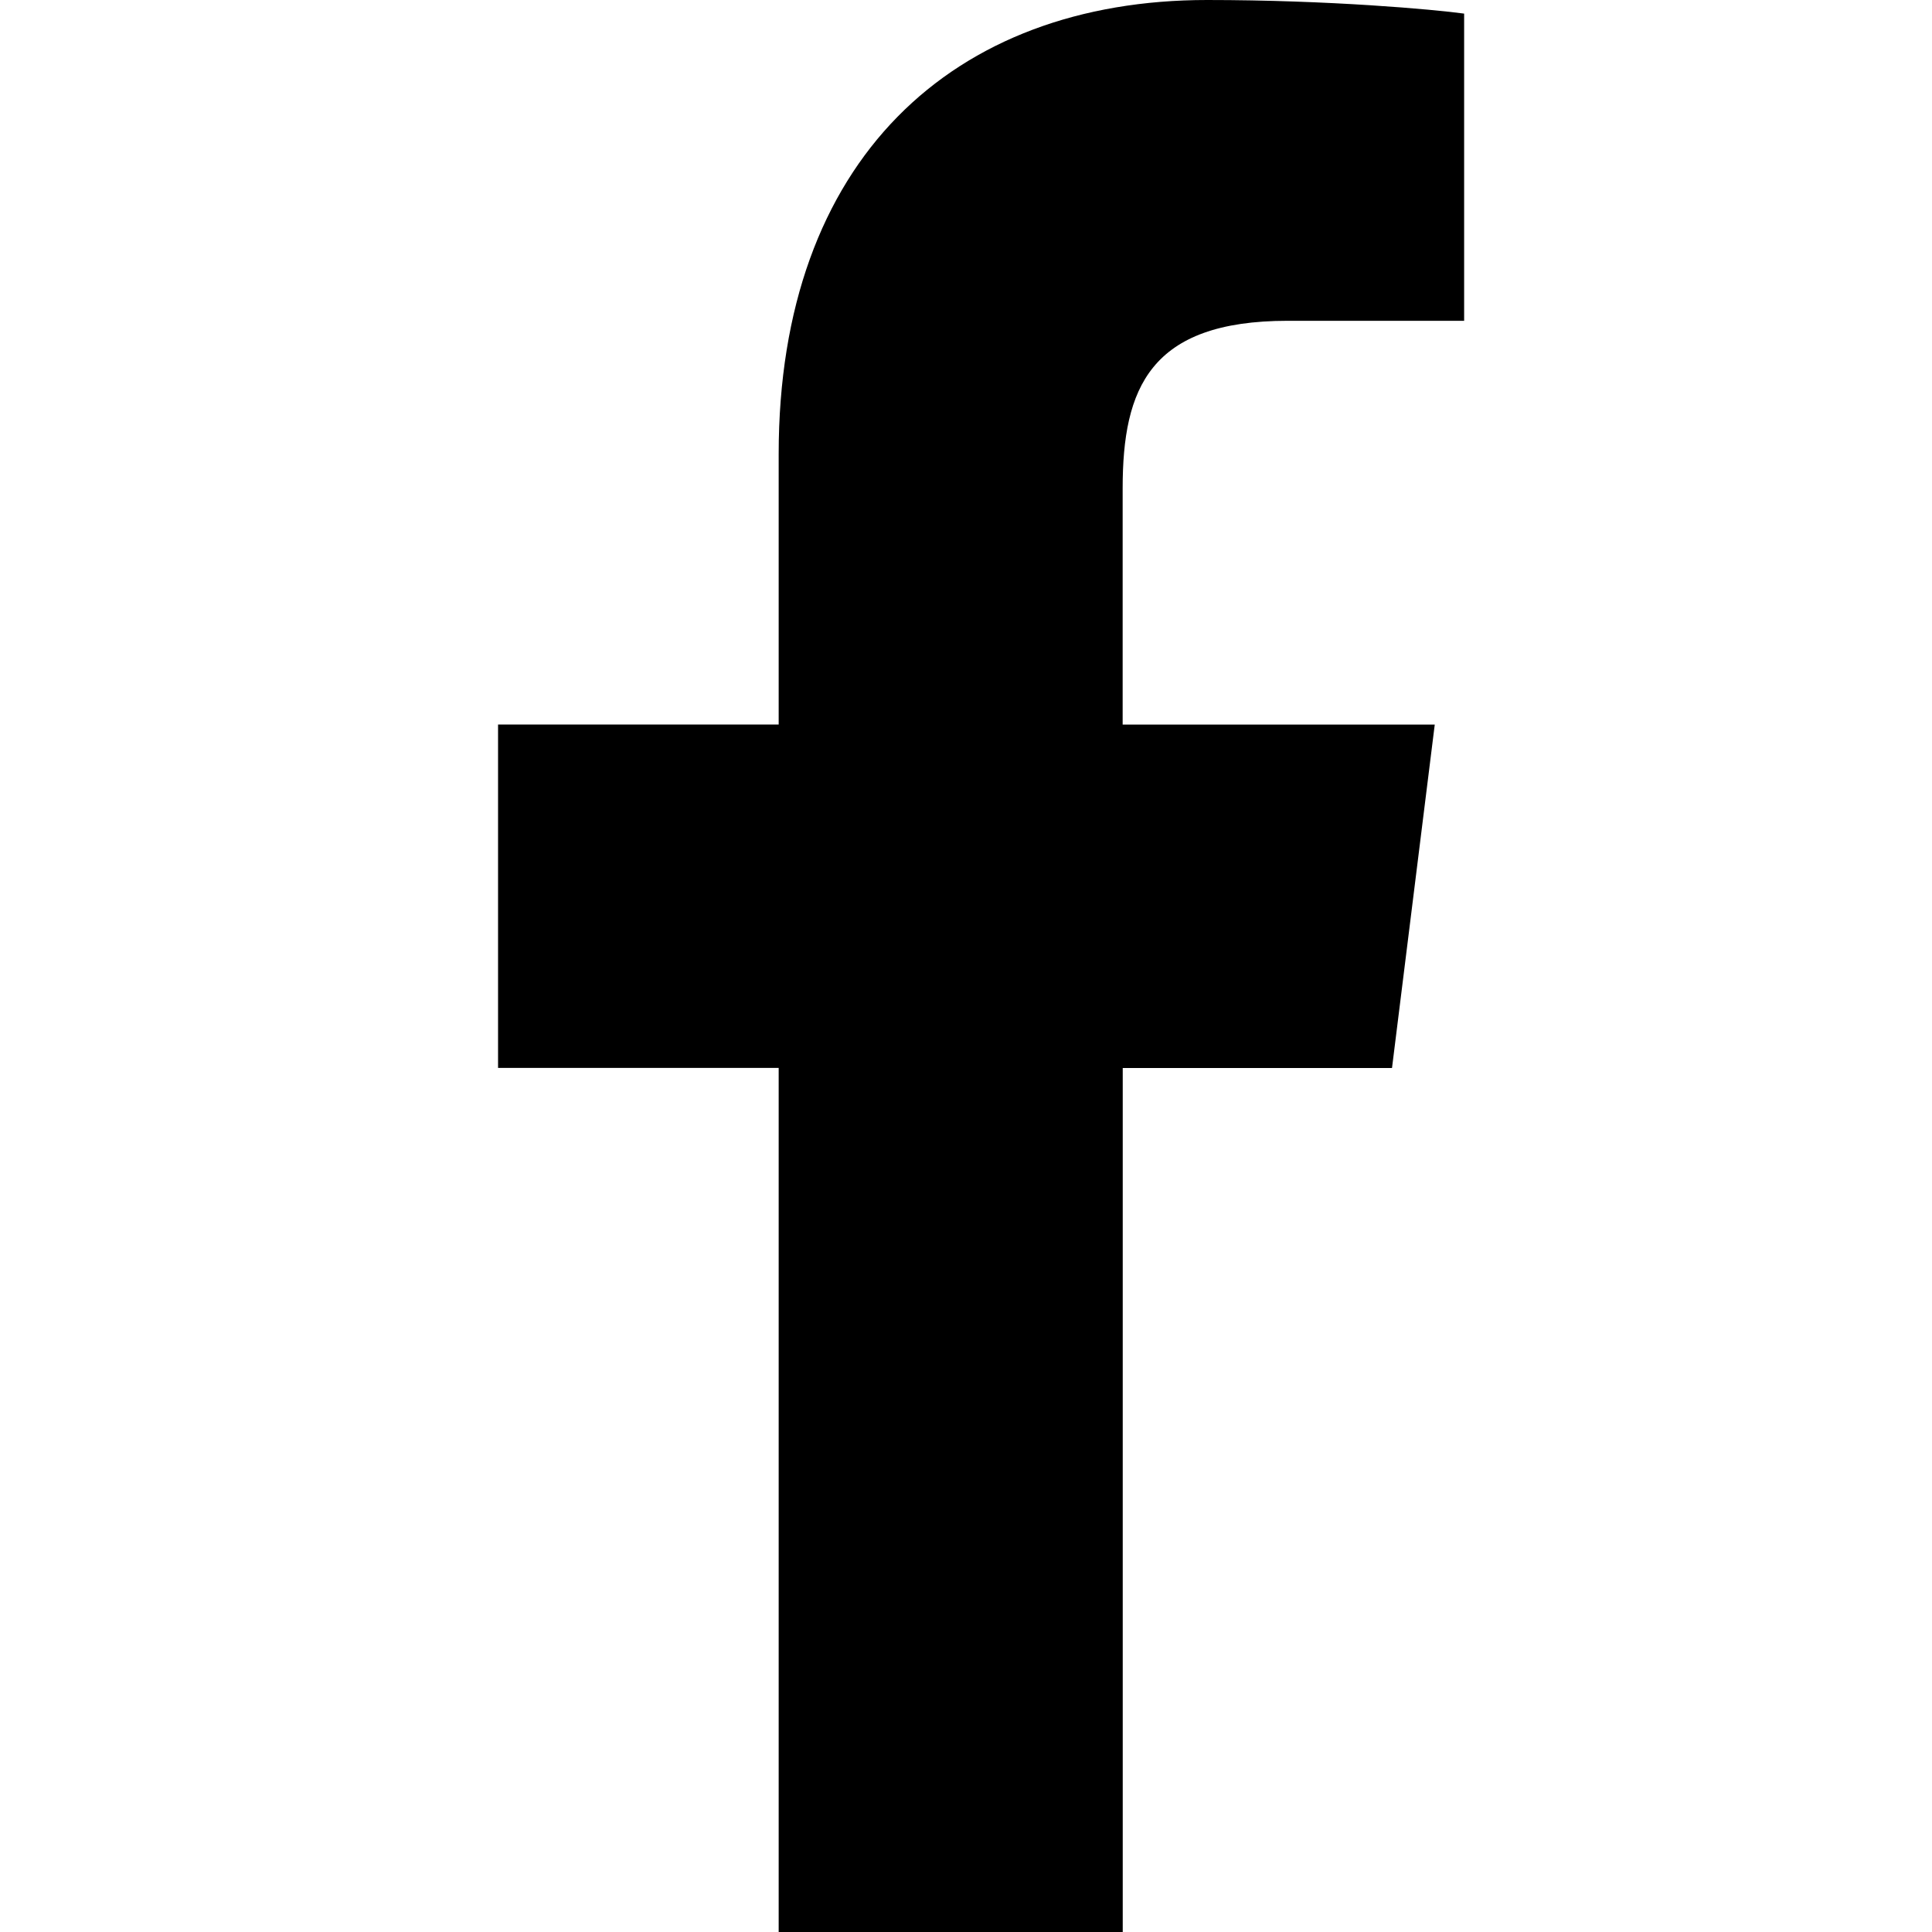
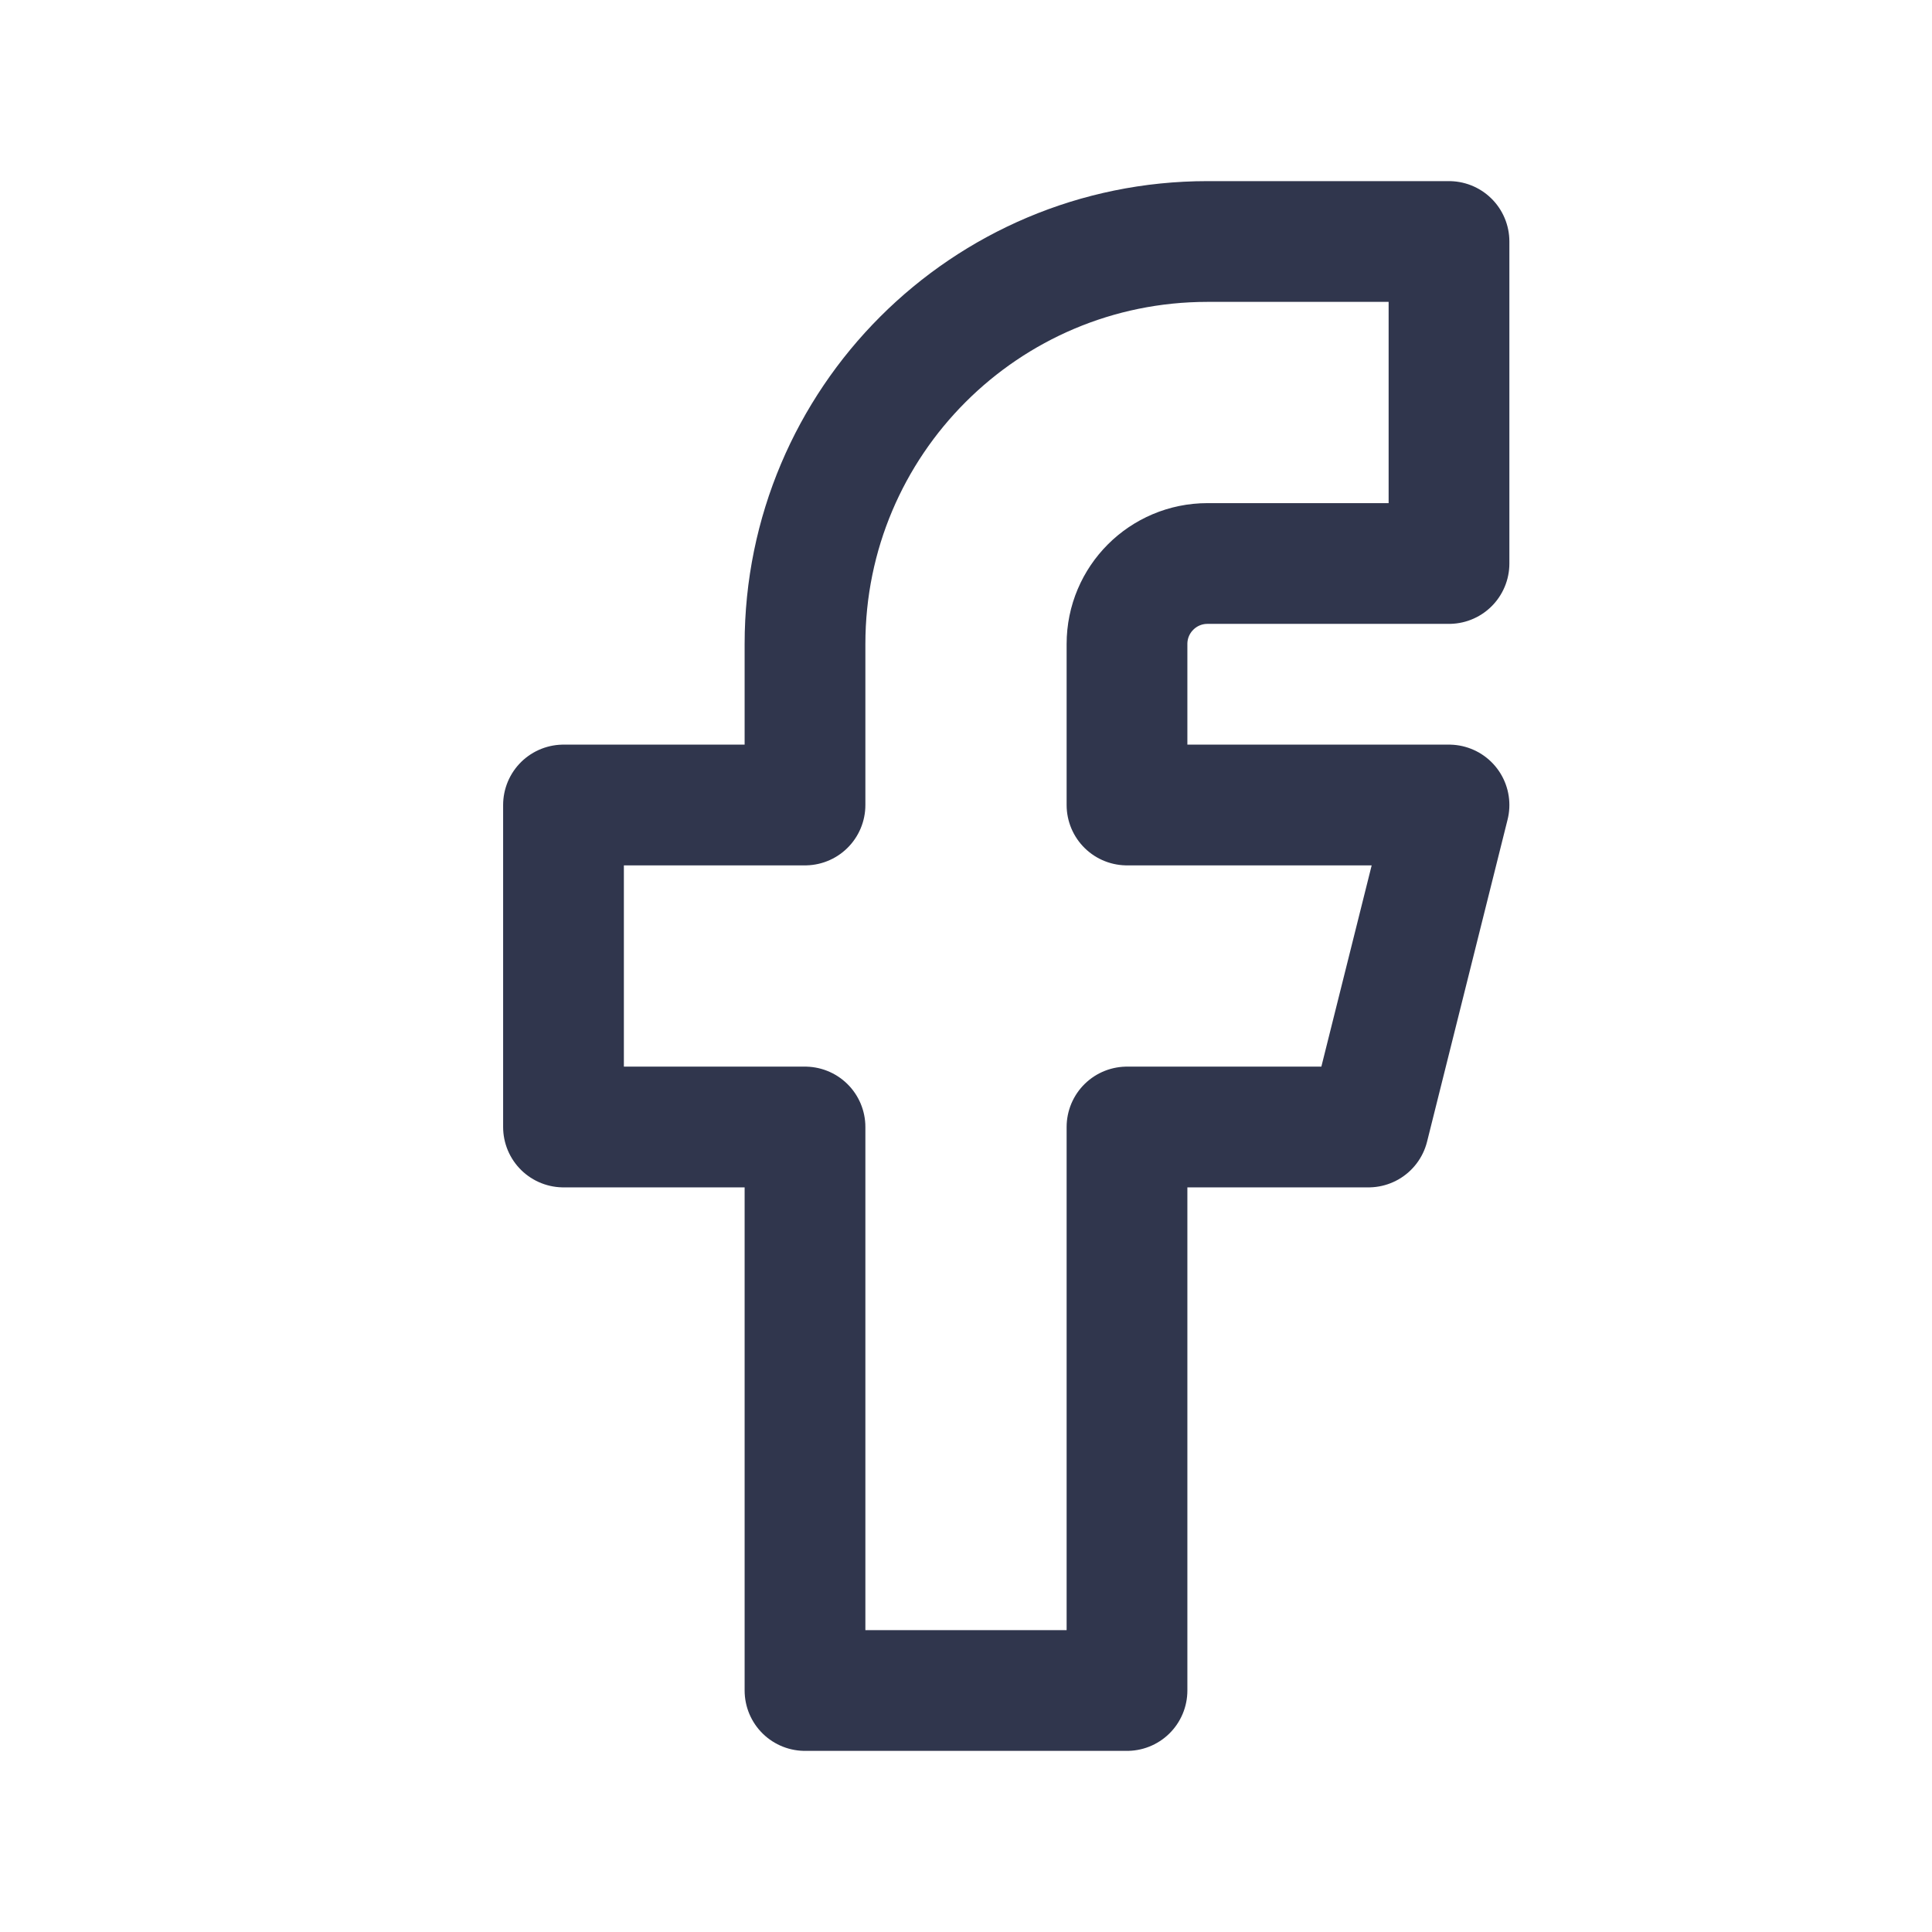
- <svg xmlns="http://www.w3.org/2000/svg" id="Bold" enable-background="new 0 0 24 24" height="512" viewBox="0 0 24 24" width="512">
-   <path d="m15.997 3.985h2.191v-3.816c-.378-.052-1.678-.169-3.192-.169-3.159 0-5.323 1.987-5.323 5.639v3.361h-3.486v4.266h3.486v10.734h4.274v-10.733h3.345l.531-4.266h-3.877v-2.939c.001-1.233.333-2.077 2.051-2.077z" />
+ <svg xmlns="http://www.w3.org/2000/svg" class="icon icon-tabler icon-tabler-brand-facebook" width="52" height="52" viewBox="0 0 24 24" stroke-width="1.5" stroke="#30364d" fill="none" stroke-linecap="round" stroke-linejoin="round">
+   <path stroke="none" d="M0 0h24v24H0z" />
+   <path d="M7 10v4h3v7h4v-7h3l1 -4h-4v-2a1 1 0 0 1 1 -1h3v-4h-3a5 5 0 0 0 -5 5v2h-3" />
</svg>
